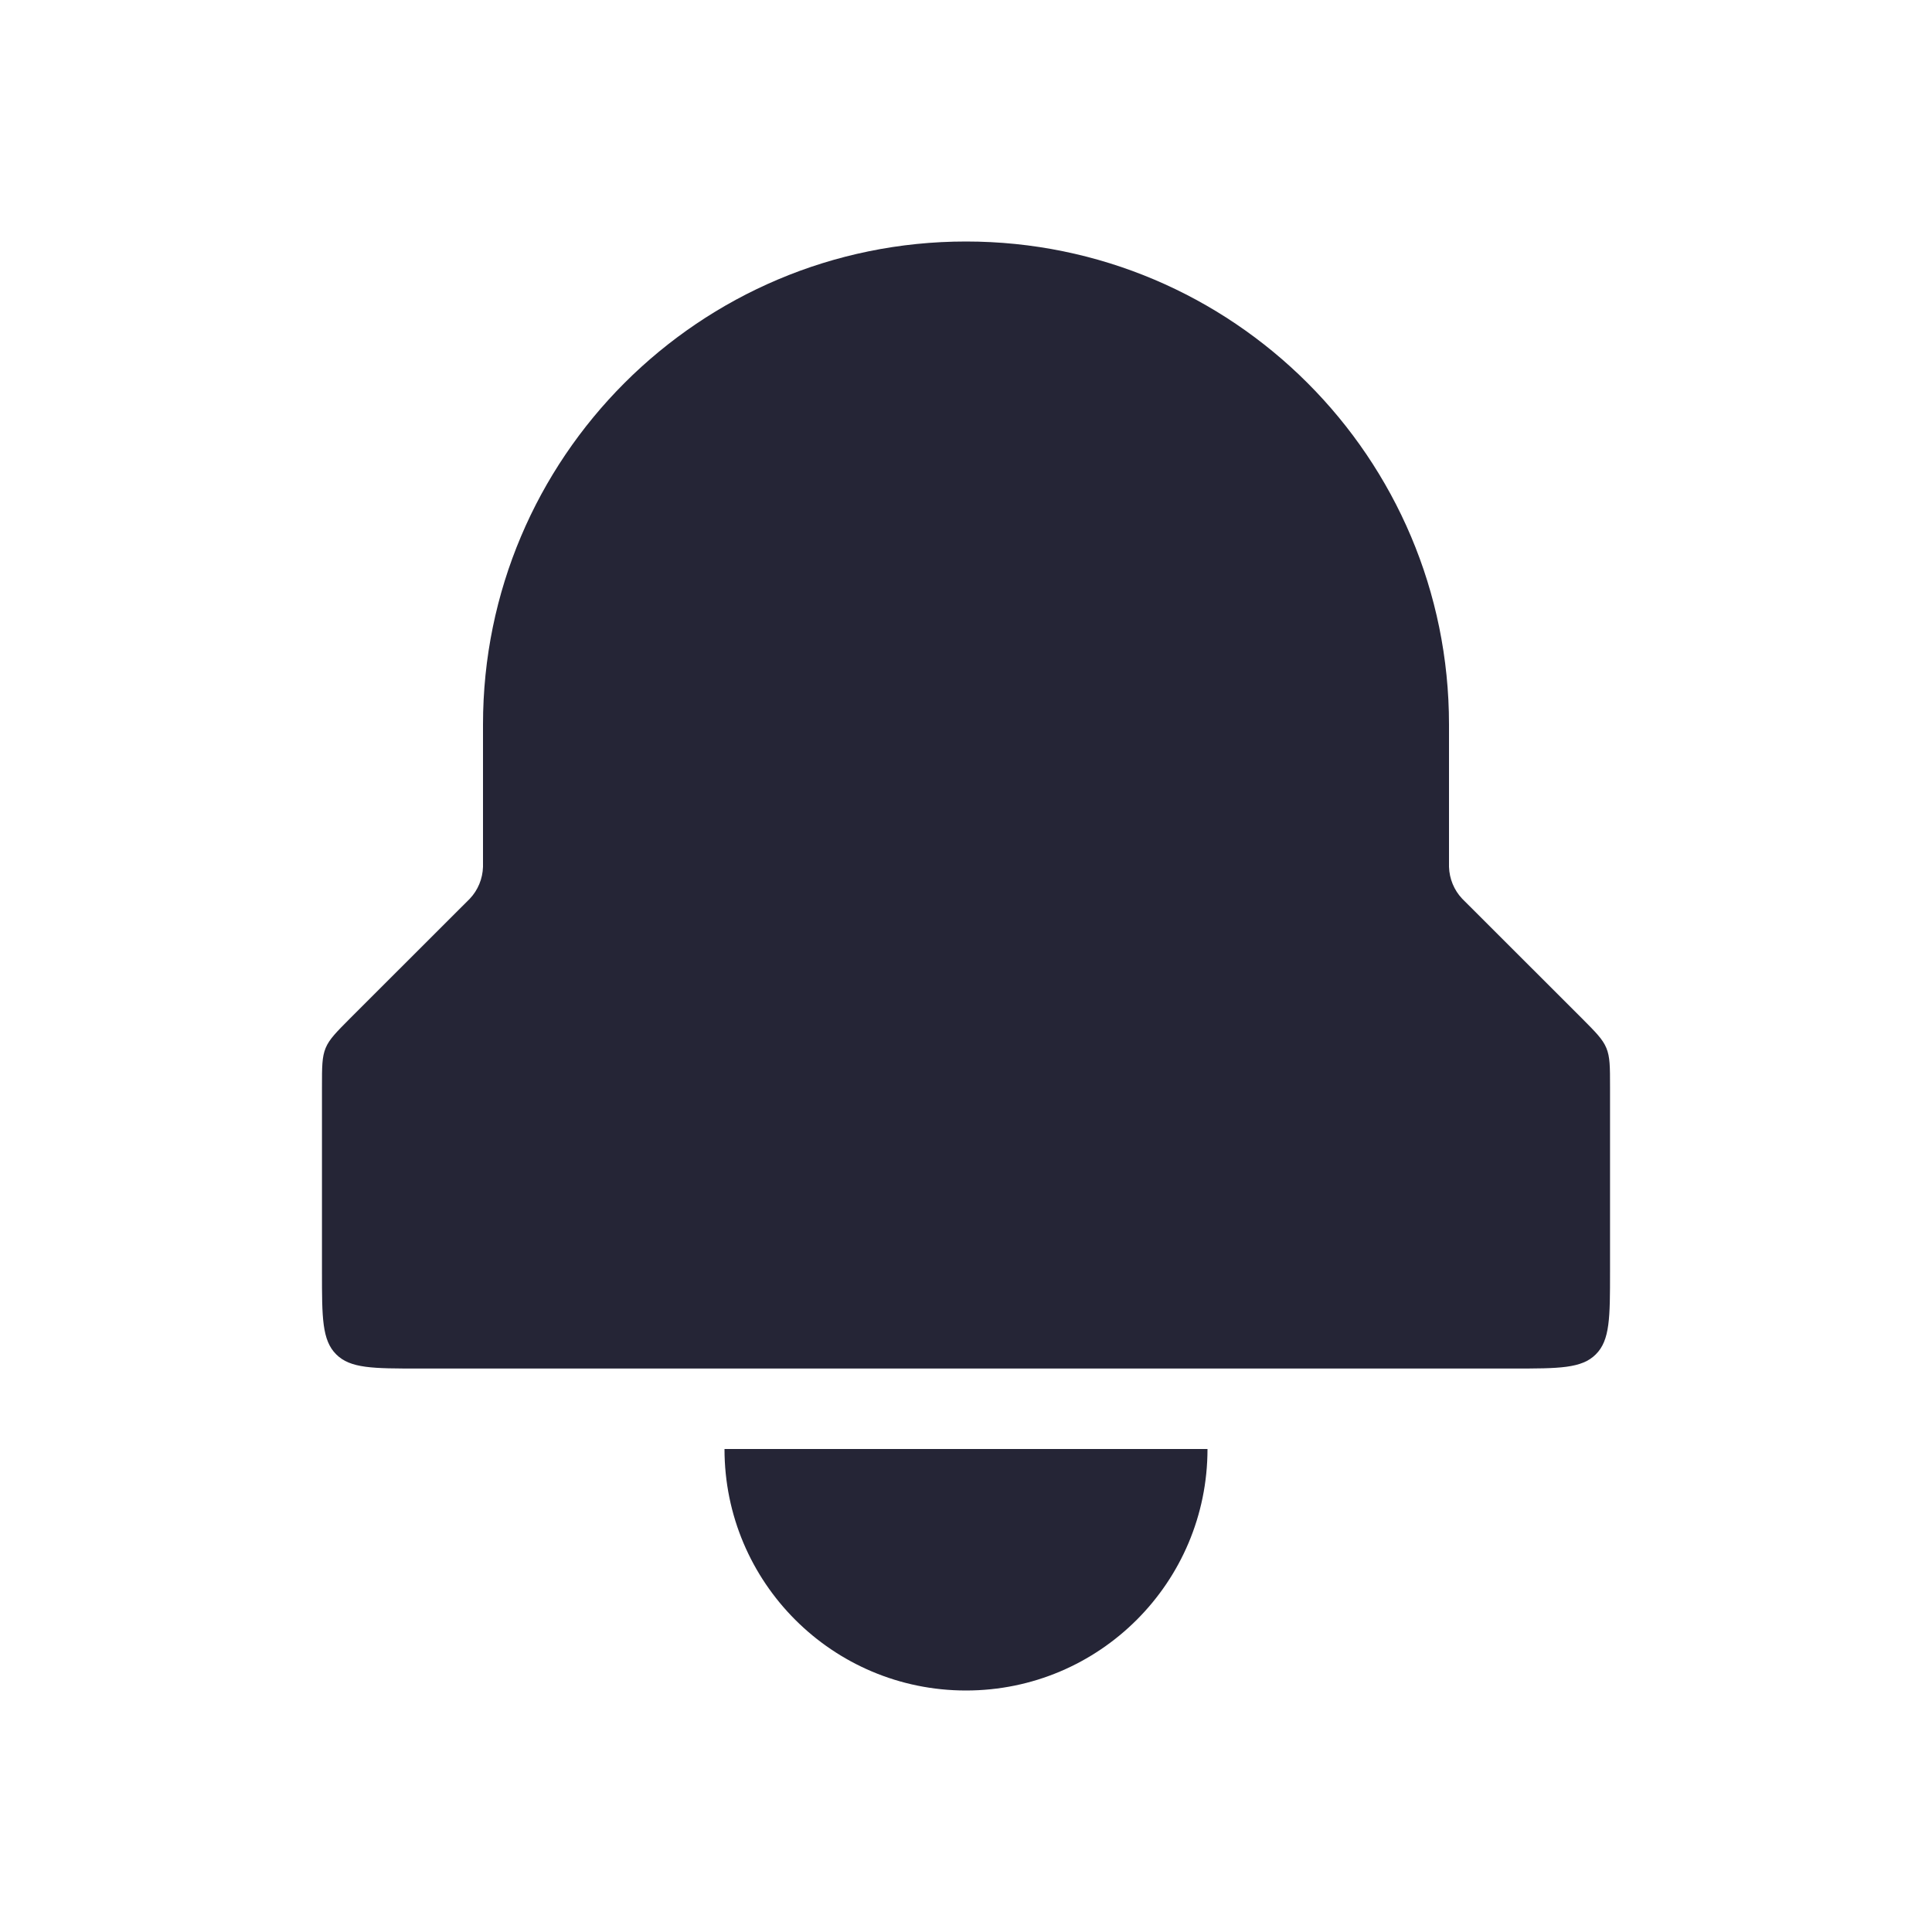
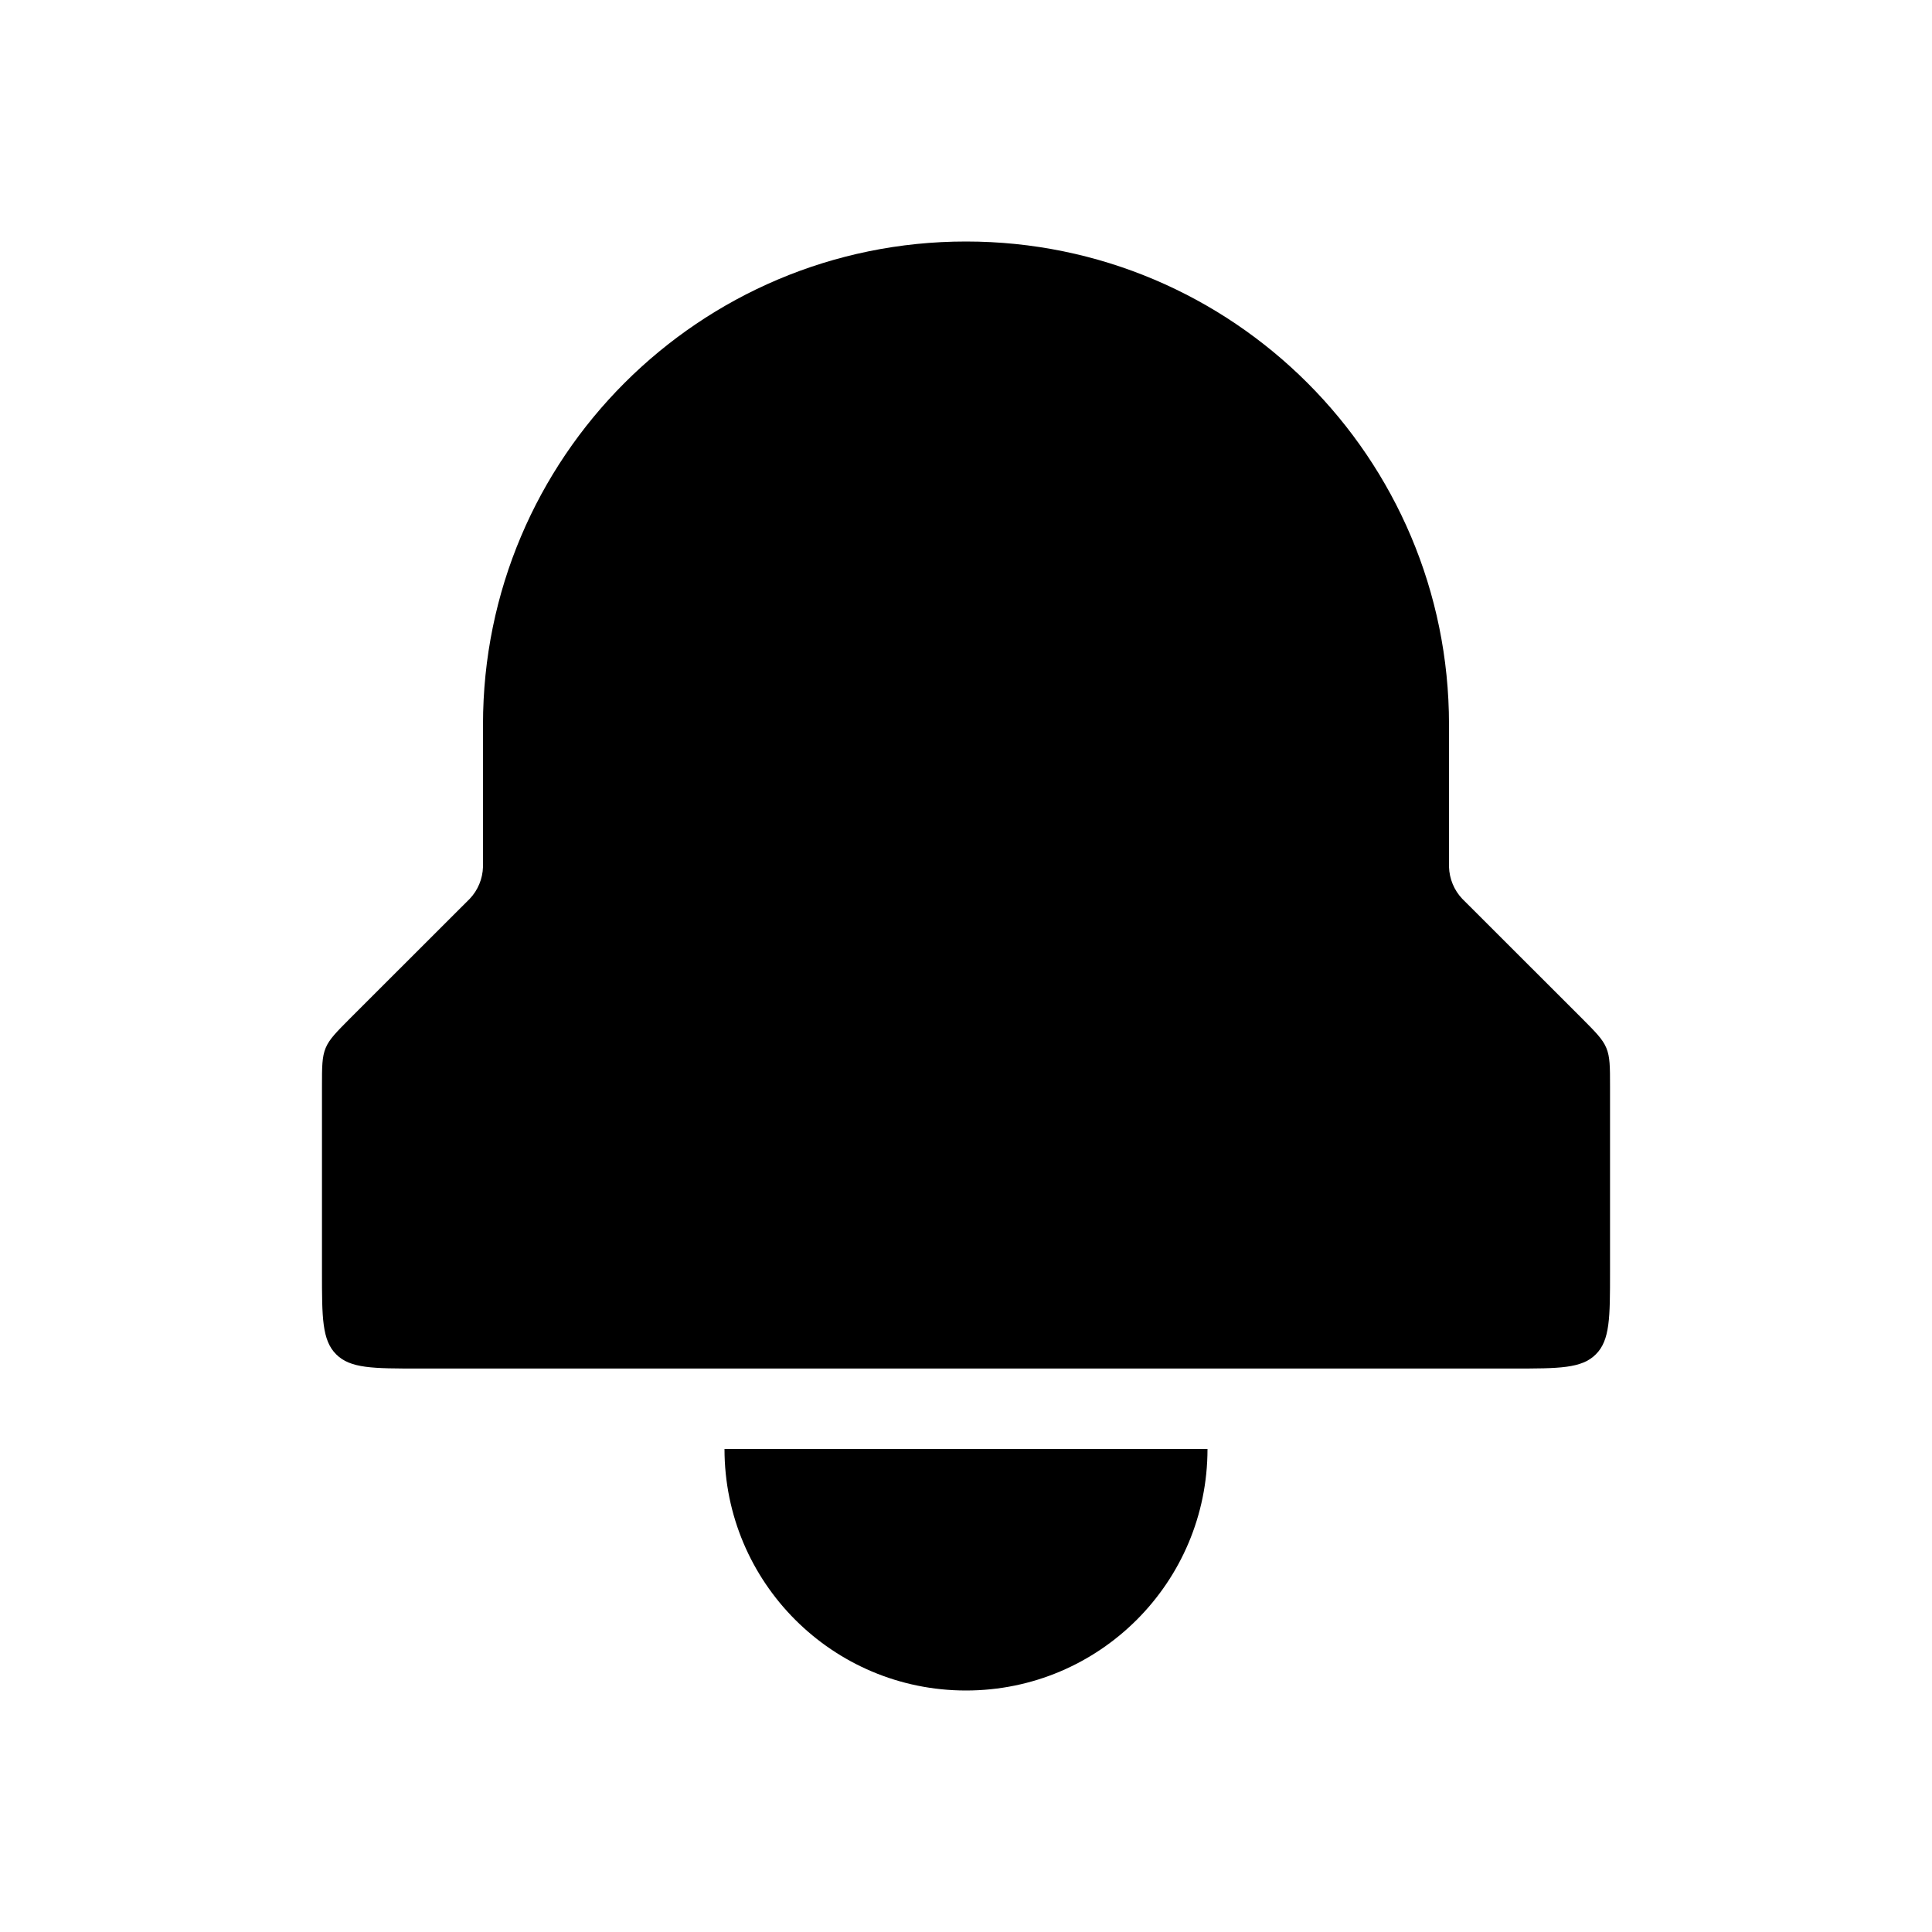
<svg xmlns="http://www.w3.org/2000/svg" viewBox="0 0 20 20" fill="none">
-   <path d="M5 7.5C5 4.739 7.239 2.5 10 2.5C12.761 2.5 15 4.739 15 7.5V8.944C15 8.959 15 8.967 15 8.974C15.004 9.097 15.052 9.214 15.136 9.303C15.141 9.308 15.147 9.313 15.157 9.324L16.374 10.54C16.518 10.685 16.591 10.757 16.629 10.849C16.667 10.941 16.667 11.043 16.667 11.248V13.167C16.667 13.638 16.667 13.874 16.52 14.02C16.374 14.167 16.138 14.167 15.667 14.167H4.333C3.862 14.167 3.626 14.167 3.48 14.02C3.333 13.874 3.333 13.638 3.333 13.167V11.248C3.333 11.043 3.333 10.941 3.371 10.849C3.409 10.757 3.482 10.685 3.626 10.54L4.843 9.324C4.853 9.313 4.859 9.308 4.864 9.303C4.948 9.214 4.996 9.097 5 8.974C5 8.967 5 8.959 5 8.944V7.5Z" fill="#252536" />
-   <path d="M7.5 15C7.5 16.381 8.619 17.5 10 17.5C11.381 17.5 12.5 16.381 12.5 15H7.5Z" fill="#252536" />
+   <path d="M5 7.5C5 4.739 7.239 2.5 10 2.5C12.761 2.5 15 4.739 15 7.5V8.944C15 8.959 15 8.967 15 8.974C15.004 9.097 15.052 9.214 15.136 9.303C15.141 9.308 15.147 9.313 15.157 9.324L16.374 10.54C16.518 10.685 16.591 10.757 16.629 10.849C16.667 10.941 16.667 11.043 16.667 11.248V13.167C16.667 13.638 16.667 13.874 16.52 14.02C16.374 14.167 16.138 14.167 15.667 14.167H4.333C3.862 14.167 3.626 14.167 3.48 14.02C3.333 13.874 3.333 13.638 3.333 13.167V11.248C3.333 11.043 3.333 10.941 3.371 10.849C3.409 10.757 3.482 10.685 3.626 10.54L4.843 9.324C4.853 9.313 4.859 9.308 4.864 9.303C4.948 9.214 4.996 9.097 5 8.974C5 8.967 5 8.959 5 8.944V7.5Z" fill="currentColor" />
+   <path d="M7.5 15C7.5 16.381 8.619 17.5 10 17.5C11.381 17.5 12.5 16.381 12.5 15H7.5Z" fill="currentColor" />
</svg>
